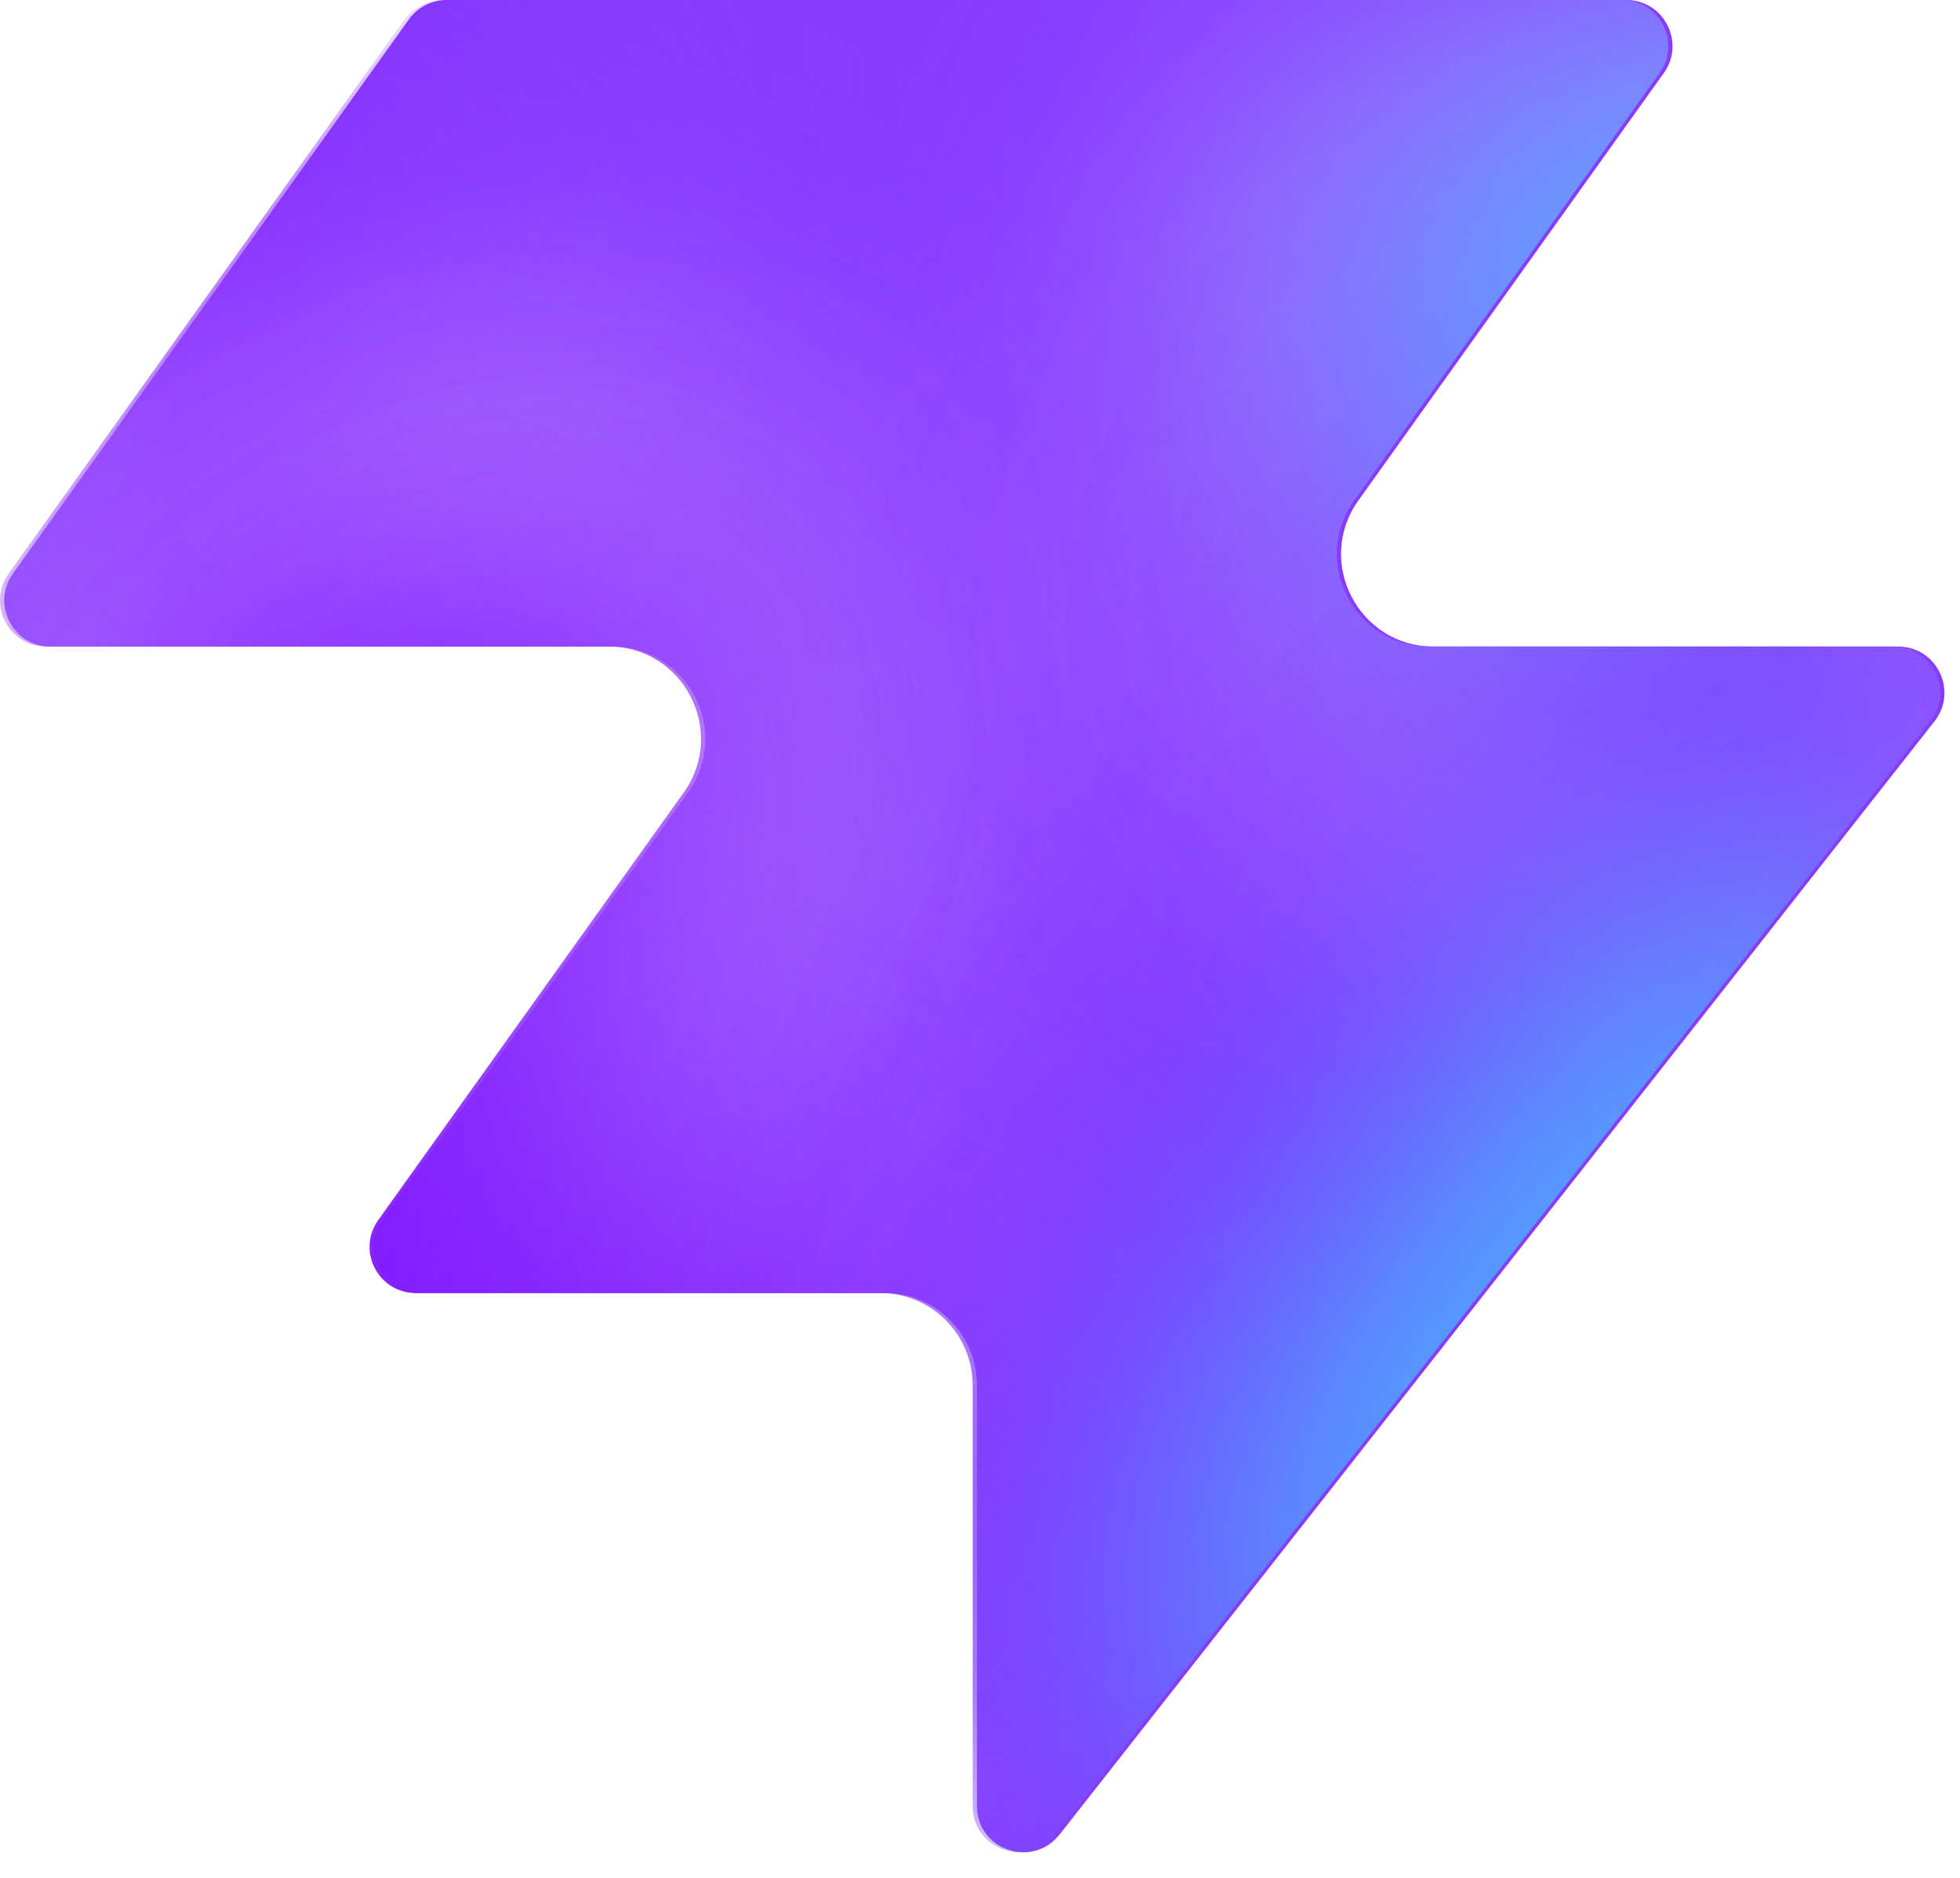
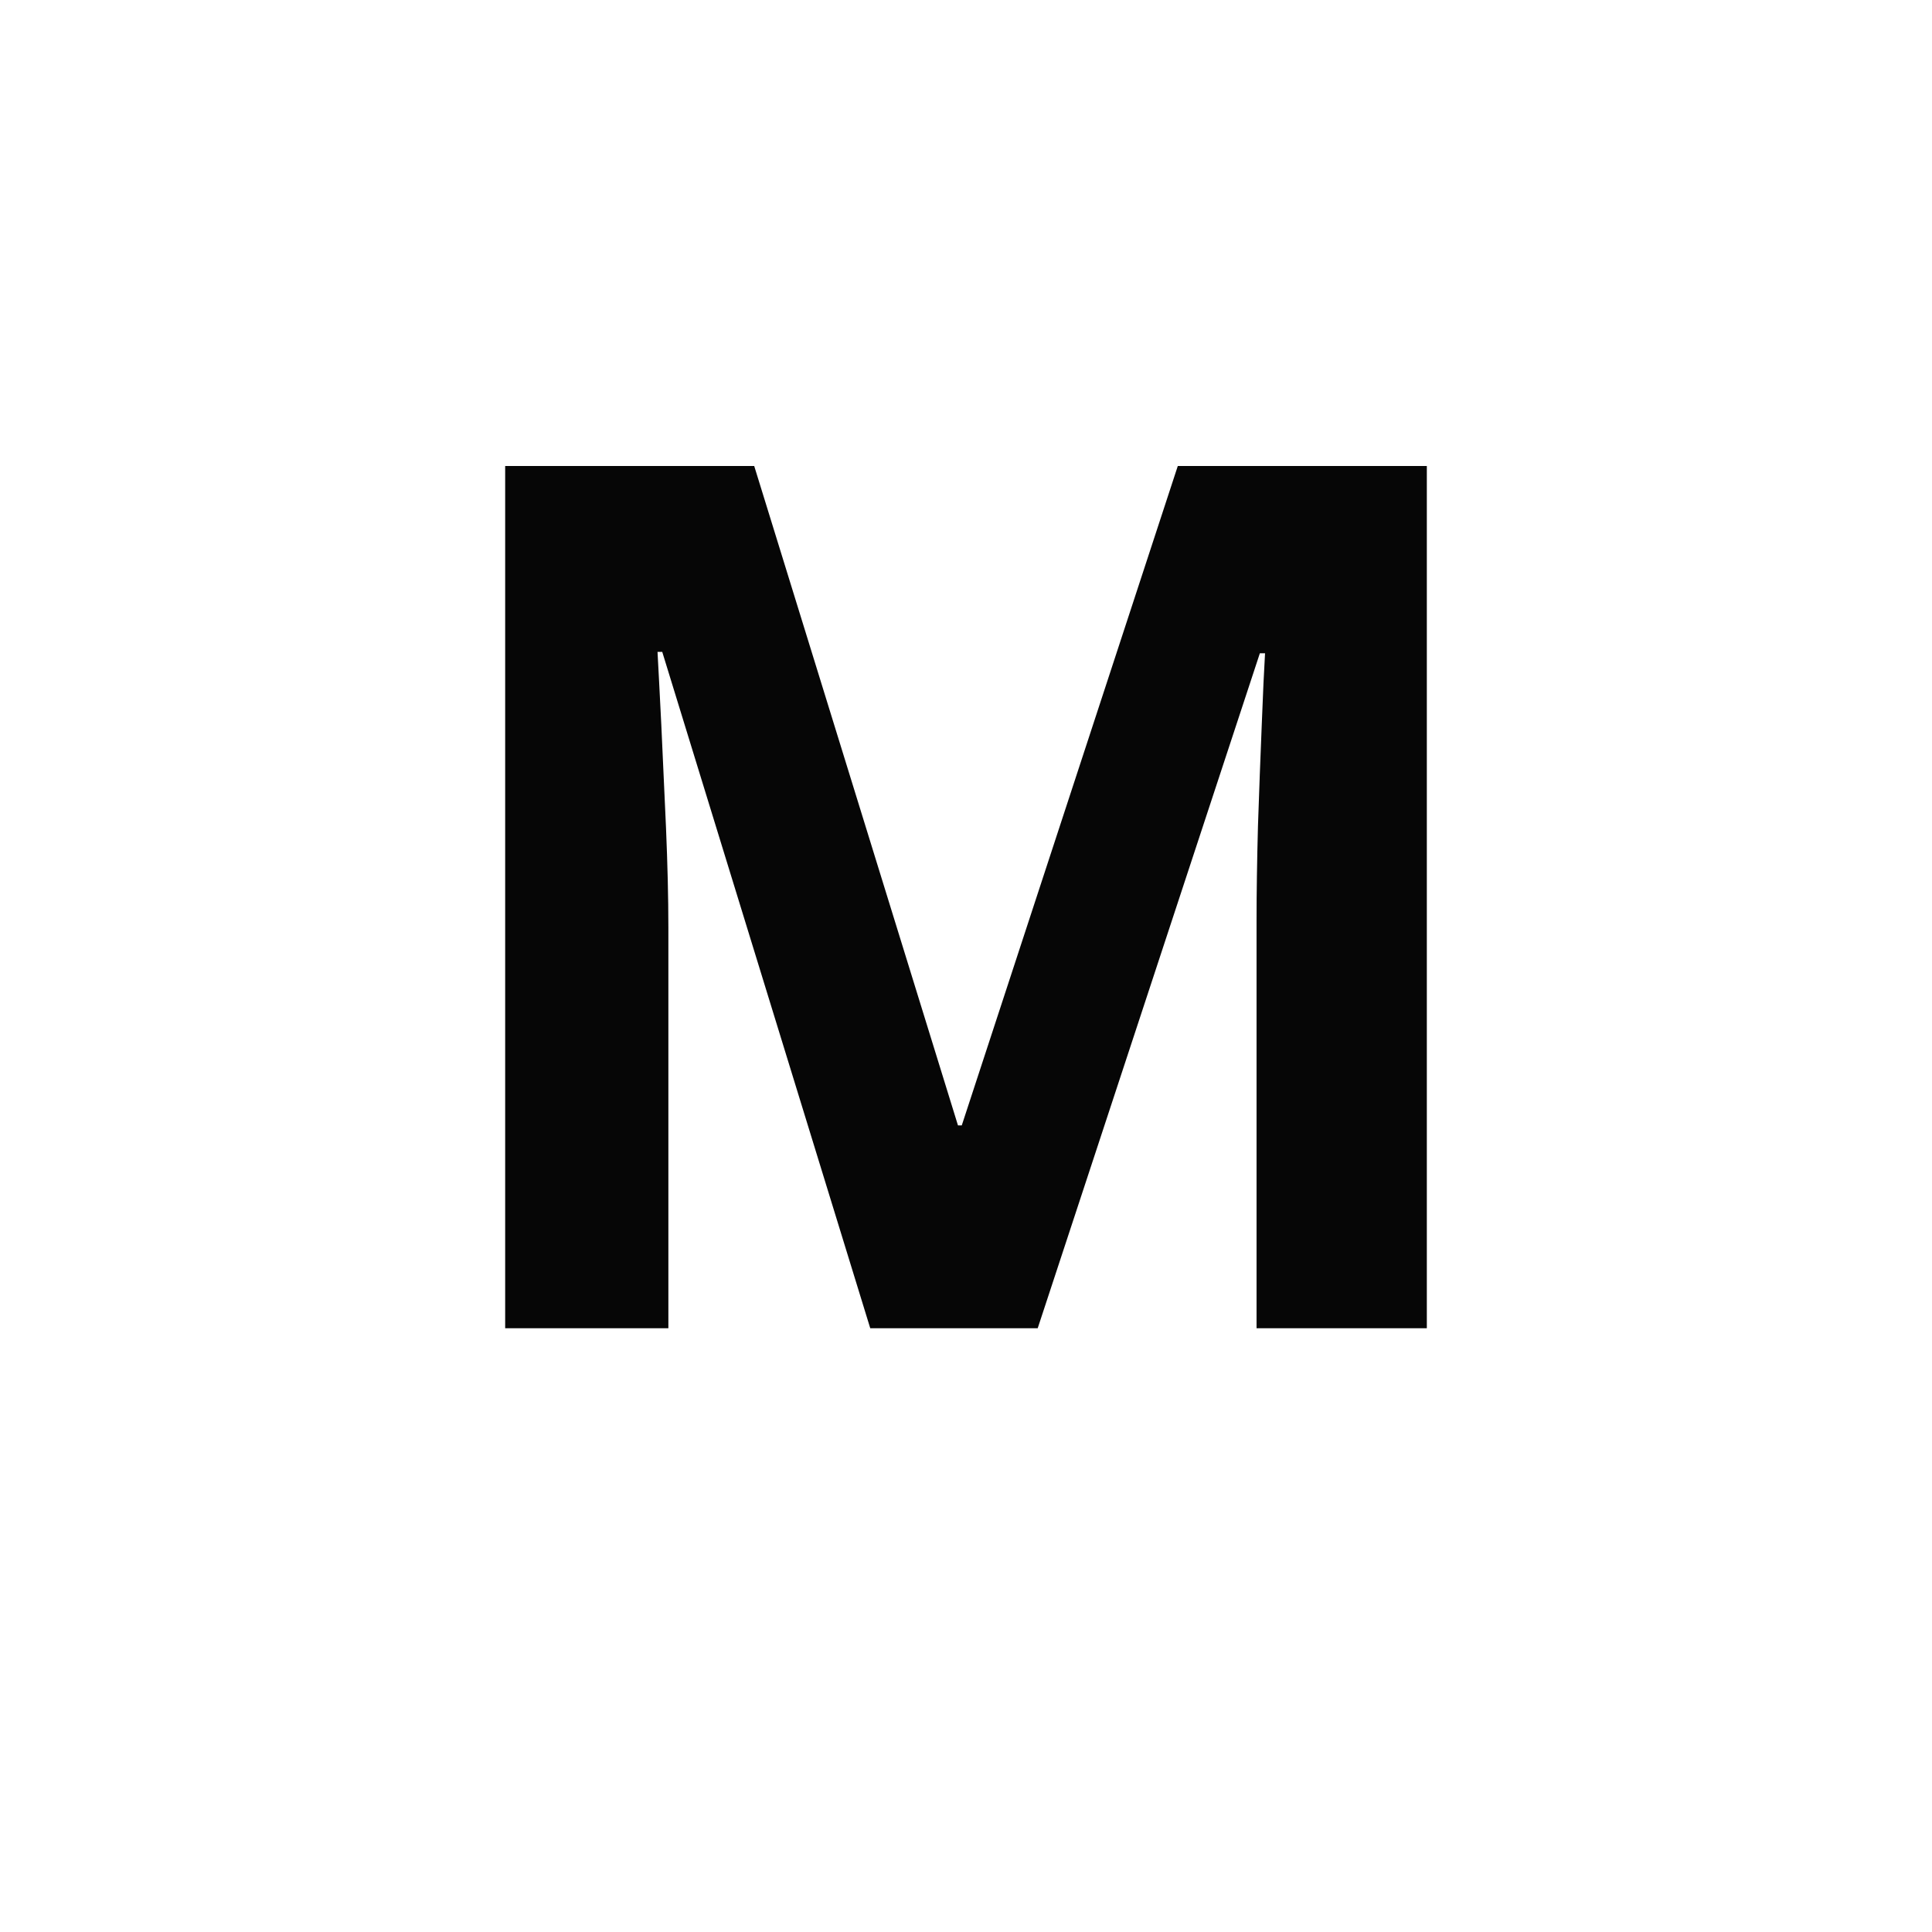
- <svg xmlns="http://www.w3.org/2000/svg" width="48" height="46" fill="none" viewBox="0 0 48 46">
-   <path fill="#863bff" d="M25.946 44.938c-.664.845-2.021.375-2.021-.698V33.937a2.26 2.26 0 0 0-2.262-2.262H10.287c-.92 0-1.456-1.04-.92-1.788l7.48-10.471c1.07-1.497 0-3.578-1.842-3.578H1.237c-.92 0-1.456-1.04-.92-1.788L10.013.474c.214-.297.556-.474.92-.474h28.894c.92 0 1.456 1.04.92 1.788l-7.48 10.471c-1.07 1.498 0 3.579 1.842 3.579h11.377c.943 0 1.473 1.088.89 1.83L25.947 44.94z" style="fill:#863bff;fill:color(display-p3 .525 .23 1);fill-opacity:1" />
-   <mask id="a" width="48" height="46" x="0" y="0" maskUnits="userSpaceOnUse" style="mask-type:alpha">
-     <path fill="#000" d="M25.842 44.938c-.664.844-2.021.375-2.021-.698V33.937a2.26 2.26 0 0 0-2.262-2.262H10.183c-.92 0-1.456-1.04-.92-1.788l7.48-10.471c1.07-1.498 0-3.579-1.842-3.579H1.133c-.92 0-1.456-1.04-.92-1.787L9.91.473c.214-.297.556-.474.92-.474h28.894c.92 0 1.456 1.04.92 1.788l-7.48 10.471c-1.07 1.498 0 3.578 1.842 3.578h11.377c.943 0 1.473 1.088.89 1.832L25.843 44.94z" style="fill:#000;fill-opacity:1" />
-   </mask>
-   <g mask="url(#a)">
-     <g filter="url(#b)">
-       <ellipse cx="5.508" cy="14.704" fill="#ede6ff" rx="5.508" ry="14.704" style="fill:#ede6ff;fill:color(display-p3 .927 .903 1);fill-opacity:1" transform="matrix(.00324 1 1 -.00324 -4.47 31.516)" />
-     </g>
-     <g filter="url(#c)">
-       <ellipse cx="10.399" cy="29.851" fill="#ede6ff" rx="10.399" ry="29.851" style="fill:#ede6ff;fill:color(display-p3 .927 .903 1);fill-opacity:1" transform="matrix(.00324 1 1 -.00324 -39.328 7.883)" />
-     </g>
-     <g filter="url(#d)">
-       <ellipse cx="5.508" cy="30.487" fill="#7e14ff" rx="5.508" ry="30.487" style="fill:#7e14ff;fill:color(display-p3 .492 .077 1);fill-opacity:1" transform="rotate(89.814 -25.913 -14.639)scale(1 -1)" />
-     </g>
-     <g filter="url(#e)">
-       <ellipse cx="5.508" cy="30.599" fill="#7e14ff" rx="5.508" ry="30.599" style="fill:#7e14ff;fill:color(display-p3 .492 .077 1);fill-opacity:1" transform="rotate(89.814 -32.644 -3.334)scale(1 -1)" />
-     </g>
-     <g filter="url(#f)">
-       <ellipse cx="5.508" cy="30.599" fill="#7e14ff" rx="5.508" ry="30.599" style="fill:#7e14ff;fill:color(display-p3 .492 .077 1);fill-opacity:1" transform="matrix(.00324 1 1 -.00324 -34.34 30.47)" />
-     </g>
-     <g filter="url(#g)">
-       <ellipse cx="14.072" cy="22.078" fill="#ede6ff" rx="14.072" ry="22.078" style="fill:#ede6ff;fill:color(display-p3 .927 .903 1);fill-opacity:1" transform="rotate(93.35 24.506 48.493)scale(-1 1)" />
-     </g>
-     <g filter="url(#h)">
-       <ellipse cx="3.47" cy="21.501" fill="#7e14ff" rx="3.47" ry="21.501" style="fill:#7e14ff;fill:color(display-p3 .492 .077 1);fill-opacity:1" transform="rotate(89.009 28.708 47.59)scale(-1 1)" />
-     </g>
-     <g filter="url(#i)">
-       <ellipse cx="3.47" cy="21.501" fill="#7e14ff" rx="3.47" ry="21.501" style="fill:#7e14ff;fill:color(display-p3 .492 .077 1);fill-opacity:1" transform="rotate(89.009 28.708 47.59)scale(-1 1)" />
-     </g>
-     <g filter="url(#j)">
-       <ellipse cx=".387" cy="8.972" fill="#7e14ff" rx="4.407" ry="29.108" style="fill:#7e14ff;fill:color(display-p3 .492 .077 1);fill-opacity:1" transform="rotate(39.51 .387 8.972)" />
-     </g>
-     <g filter="url(#k)">
-       <ellipse cx="47.523" cy="-6.092" fill="#7e14ff" rx="4.407" ry="29.108" style="fill:#7e14ff;fill:color(display-p3 .492 .077 1);fill-opacity:1" transform="rotate(37.892 47.523 -6.092)" />
-     </g>
-     <g filter="url(#l)">
-       <ellipse cx="41.412" cy="6.333" fill="#47bfff" rx="5.971" ry="9.665" style="fill:#47bfff;fill:color(display-p3 .28 .748 1);fill-opacity:1" transform="rotate(37.892 41.412 6.333)" />
-     </g>
-     <g filter="url(#m)">
-       <ellipse cx="-1.879" cy="38.332" fill="#7e14ff" rx="4.407" ry="29.108" style="fill:#7e14ff;fill:color(display-p3 .492 .077 1);fill-opacity:1" transform="rotate(37.892 -1.88 38.332)" />
-     </g>
-     <g filter="url(#n)">
-       <ellipse cx="-1.879" cy="38.332" fill="#7e14ff" rx="4.407" ry="29.108" style="fill:#7e14ff;fill:color(display-p3 .492 .077 1);fill-opacity:1" transform="rotate(37.892 -1.88 38.332)" />
-     </g>
-     <g filter="url(#o)">
-       <ellipse cx="35.651" cy="29.907" fill="#7e14ff" rx="4.407" ry="29.108" style="fill:#7e14ff;fill:color(display-p3 .492 .077 1);fill-opacity:1" transform="rotate(37.892 35.651 29.907)" />
-     </g>
-     <g filter="url(#p)">
-       <ellipse cx="38.418" cy="32.4" fill="#47bfff" rx="5.971" ry="15.297" style="fill:#47bfff;fill:color(display-p3 .28 .748 1);fill-opacity:1" transform="rotate(37.892 38.418 32.4)" />
-     </g>
-   </g>
-   <defs>
-     <filter id="b" width="60.045" height="41.654" x="-19.77" y="16.149" color-interpolation-filters="sRGB" filterUnits="userSpaceOnUse">
-       <feFlood flood-opacity="0" result="BackgroundImageFix" />
-       <feBlend in="SourceGraphic" in2="BackgroundImageFix" result="shape" />
-       <feGaussianBlur result="effect1_foregroundBlur_2002_17158" stdDeviation="7.659" />
-     </filter>
-     <filter id="c" width="90.34" height="51.437" x="-54.613" y="-7.533" color-interpolation-filters="sRGB" filterUnits="userSpaceOnUse">
-       <feFlood flood-opacity="0" result="BackgroundImageFix" />
-       <feBlend in="SourceGraphic" in2="BackgroundImageFix" result="shape" />
-       <feGaussianBlur result="effect1_foregroundBlur_2002_17158" stdDeviation="7.659" />
-     </filter>
-     <filter id="d" width="79.355" height="29.4" x="-49.64" y="2.03" color-interpolation-filters="sRGB" filterUnits="userSpaceOnUse">
-       <feFlood flood-opacity="0" result="BackgroundImageFix" />
-       <feBlend in="SourceGraphic" in2="BackgroundImageFix" result="shape" />
-       <feGaussianBlur result="effect1_foregroundBlur_2002_17158" stdDeviation="4.596" />
-     </filter>
-     <filter id="e" width="79.579" height="29.4" x="-45.045" y="20.029" color-interpolation-filters="sRGB" filterUnits="userSpaceOnUse">
-       <feFlood flood-opacity="0" result="BackgroundImageFix" />
-       <feBlend in="SourceGraphic" in2="BackgroundImageFix" result="shape" />
-       <feGaussianBlur result="effect1_foregroundBlur_2002_17158" stdDeviation="4.596" />
-     </filter>
-     <filter id="f" width="79.579" height="29.4" x="-43.513" y="21.178" color-interpolation-filters="sRGB" filterUnits="userSpaceOnUse">
-       <feFlood flood-opacity="0" result="BackgroundImageFix" />
-       <feBlend in="SourceGraphic" in2="BackgroundImageFix" result="shape" />
-       <feGaussianBlur result="effect1_foregroundBlur_2002_17158" stdDeviation="4.596" />
-     </filter>
-     <filter id="g" width="74.749" height="58.852" x="15.756" y="-17.901" color-interpolation-filters="sRGB" filterUnits="userSpaceOnUse">
-       <feFlood flood-opacity="0" result="BackgroundImageFix" />
-       <feBlend in="SourceGraphic" in2="BackgroundImageFix" result="shape" />
-       <feGaussianBlur result="effect1_foregroundBlur_2002_17158" stdDeviation="7.659" />
-     </filter>
-     <filter id="h" width="61.377" height="25.362" x="23.548" y="2.284" color-interpolation-filters="sRGB" filterUnits="userSpaceOnUse">
-       <feFlood flood-opacity="0" result="BackgroundImageFix" />
-       <feBlend in="SourceGraphic" in2="BackgroundImageFix" result="shape" />
-       <feGaussianBlur result="effect1_foregroundBlur_2002_17158" stdDeviation="4.596" />
-     </filter>
-     <filter id="i" width="61.377" height="25.362" x="23.548" y="2.284" color-interpolation-filters="sRGB" filterUnits="userSpaceOnUse">
-       <feFlood flood-opacity="0" result="BackgroundImageFix" />
-       <feBlend in="SourceGraphic" in2="BackgroundImageFix" result="shape" />
-       <feGaussianBlur result="effect1_foregroundBlur_2002_17158" stdDeviation="4.596" />
-     </filter>
-     <filter id="j" width="56.045" height="63.649" x="-27.636" y="-22.853" color-interpolation-filters="sRGB" filterUnits="userSpaceOnUse">
-       <feFlood flood-opacity="0" result="BackgroundImageFix" />
-       <feBlend in="SourceGraphic" in2="BackgroundImageFix" result="shape" />
-       <feGaussianBlur result="effect1_foregroundBlur_2002_17158" stdDeviation="4.596" />
-     </filter>
-     <filter id="k" width="54.814" height="64.646" x="20.116" y="-38.415" color-interpolation-filters="sRGB" filterUnits="userSpaceOnUse">
-       <feFlood flood-opacity="0" result="BackgroundImageFix" />
-       <feBlend in="SourceGraphic" in2="BackgroundImageFix" result="shape" />
-       <feGaussianBlur result="effect1_foregroundBlur_2002_17158" stdDeviation="4.596" />
-     </filter>
-     <filter id="l" width="33.541" height="35.313" x="24.641" y="-11.323" color-interpolation-filters="sRGB" filterUnits="userSpaceOnUse">
-       <feFlood flood-opacity="0" result="BackgroundImageFix" />
-       <feBlend in="SourceGraphic" in2="BackgroundImageFix" result="shape" />
-       <feGaussianBlur result="effect1_foregroundBlur_2002_17158" stdDeviation="4.596" />
-     </filter>
-     <filter id="m" width="54.814" height="64.646" x="-29.286" y="6.009" color-interpolation-filters="sRGB" filterUnits="userSpaceOnUse">
-       <feFlood flood-opacity="0" result="BackgroundImageFix" />
-       <feBlend in="SourceGraphic" in2="BackgroundImageFix" result="shape" />
-       <feGaussianBlur result="effect1_foregroundBlur_2002_17158" stdDeviation="4.596" />
-     </filter>
-     <filter id="n" width="54.814" height="64.646" x="-29.286" y="6.009" color-interpolation-filters="sRGB" filterUnits="userSpaceOnUse">
-       <feFlood flood-opacity="0" result="BackgroundImageFix" />
-       <feBlend in="SourceGraphic" in2="BackgroundImageFix" result="shape" />
-       <feGaussianBlur result="effect1_foregroundBlur_2002_17158" stdDeviation="4.596" />
-     </filter>
-     <filter id="o" width="54.814" height="64.646" x="8.244" y="-2.416" color-interpolation-filters="sRGB" filterUnits="userSpaceOnUse">
-       <feFlood flood-opacity="0" result="BackgroundImageFix" />
-       <feBlend in="SourceGraphic" in2="BackgroundImageFix" result="shape" />
-       <feGaussianBlur result="effect1_foregroundBlur_2002_17158" stdDeviation="4.596" />
-     </filter>
-     <filter id="p" width="39.409" height="43.623" x="18.713" y="10.588" color-interpolation-filters="sRGB" filterUnits="userSpaceOnUse">
-       <feFlood flood-opacity="0" result="BackgroundImageFix" />
-       <feBlend in="SourceGraphic" in2="BackgroundImageFix" result="shape" />
-       <feGaussianBlur result="effect1_foregroundBlur_2002_17158" stdDeviation="4.596" />
-     </filter>
-   </defs>
+ <svg xmlns="http://www.w3.org/2000/svg" viewBox="0 0 64 64">
+   <text x="32" y="44" font-family="Arial Black, sans-serif" font-size="40" font-weight="900" fill="#060606" text-anchor="middle">M</text>
</svg>
